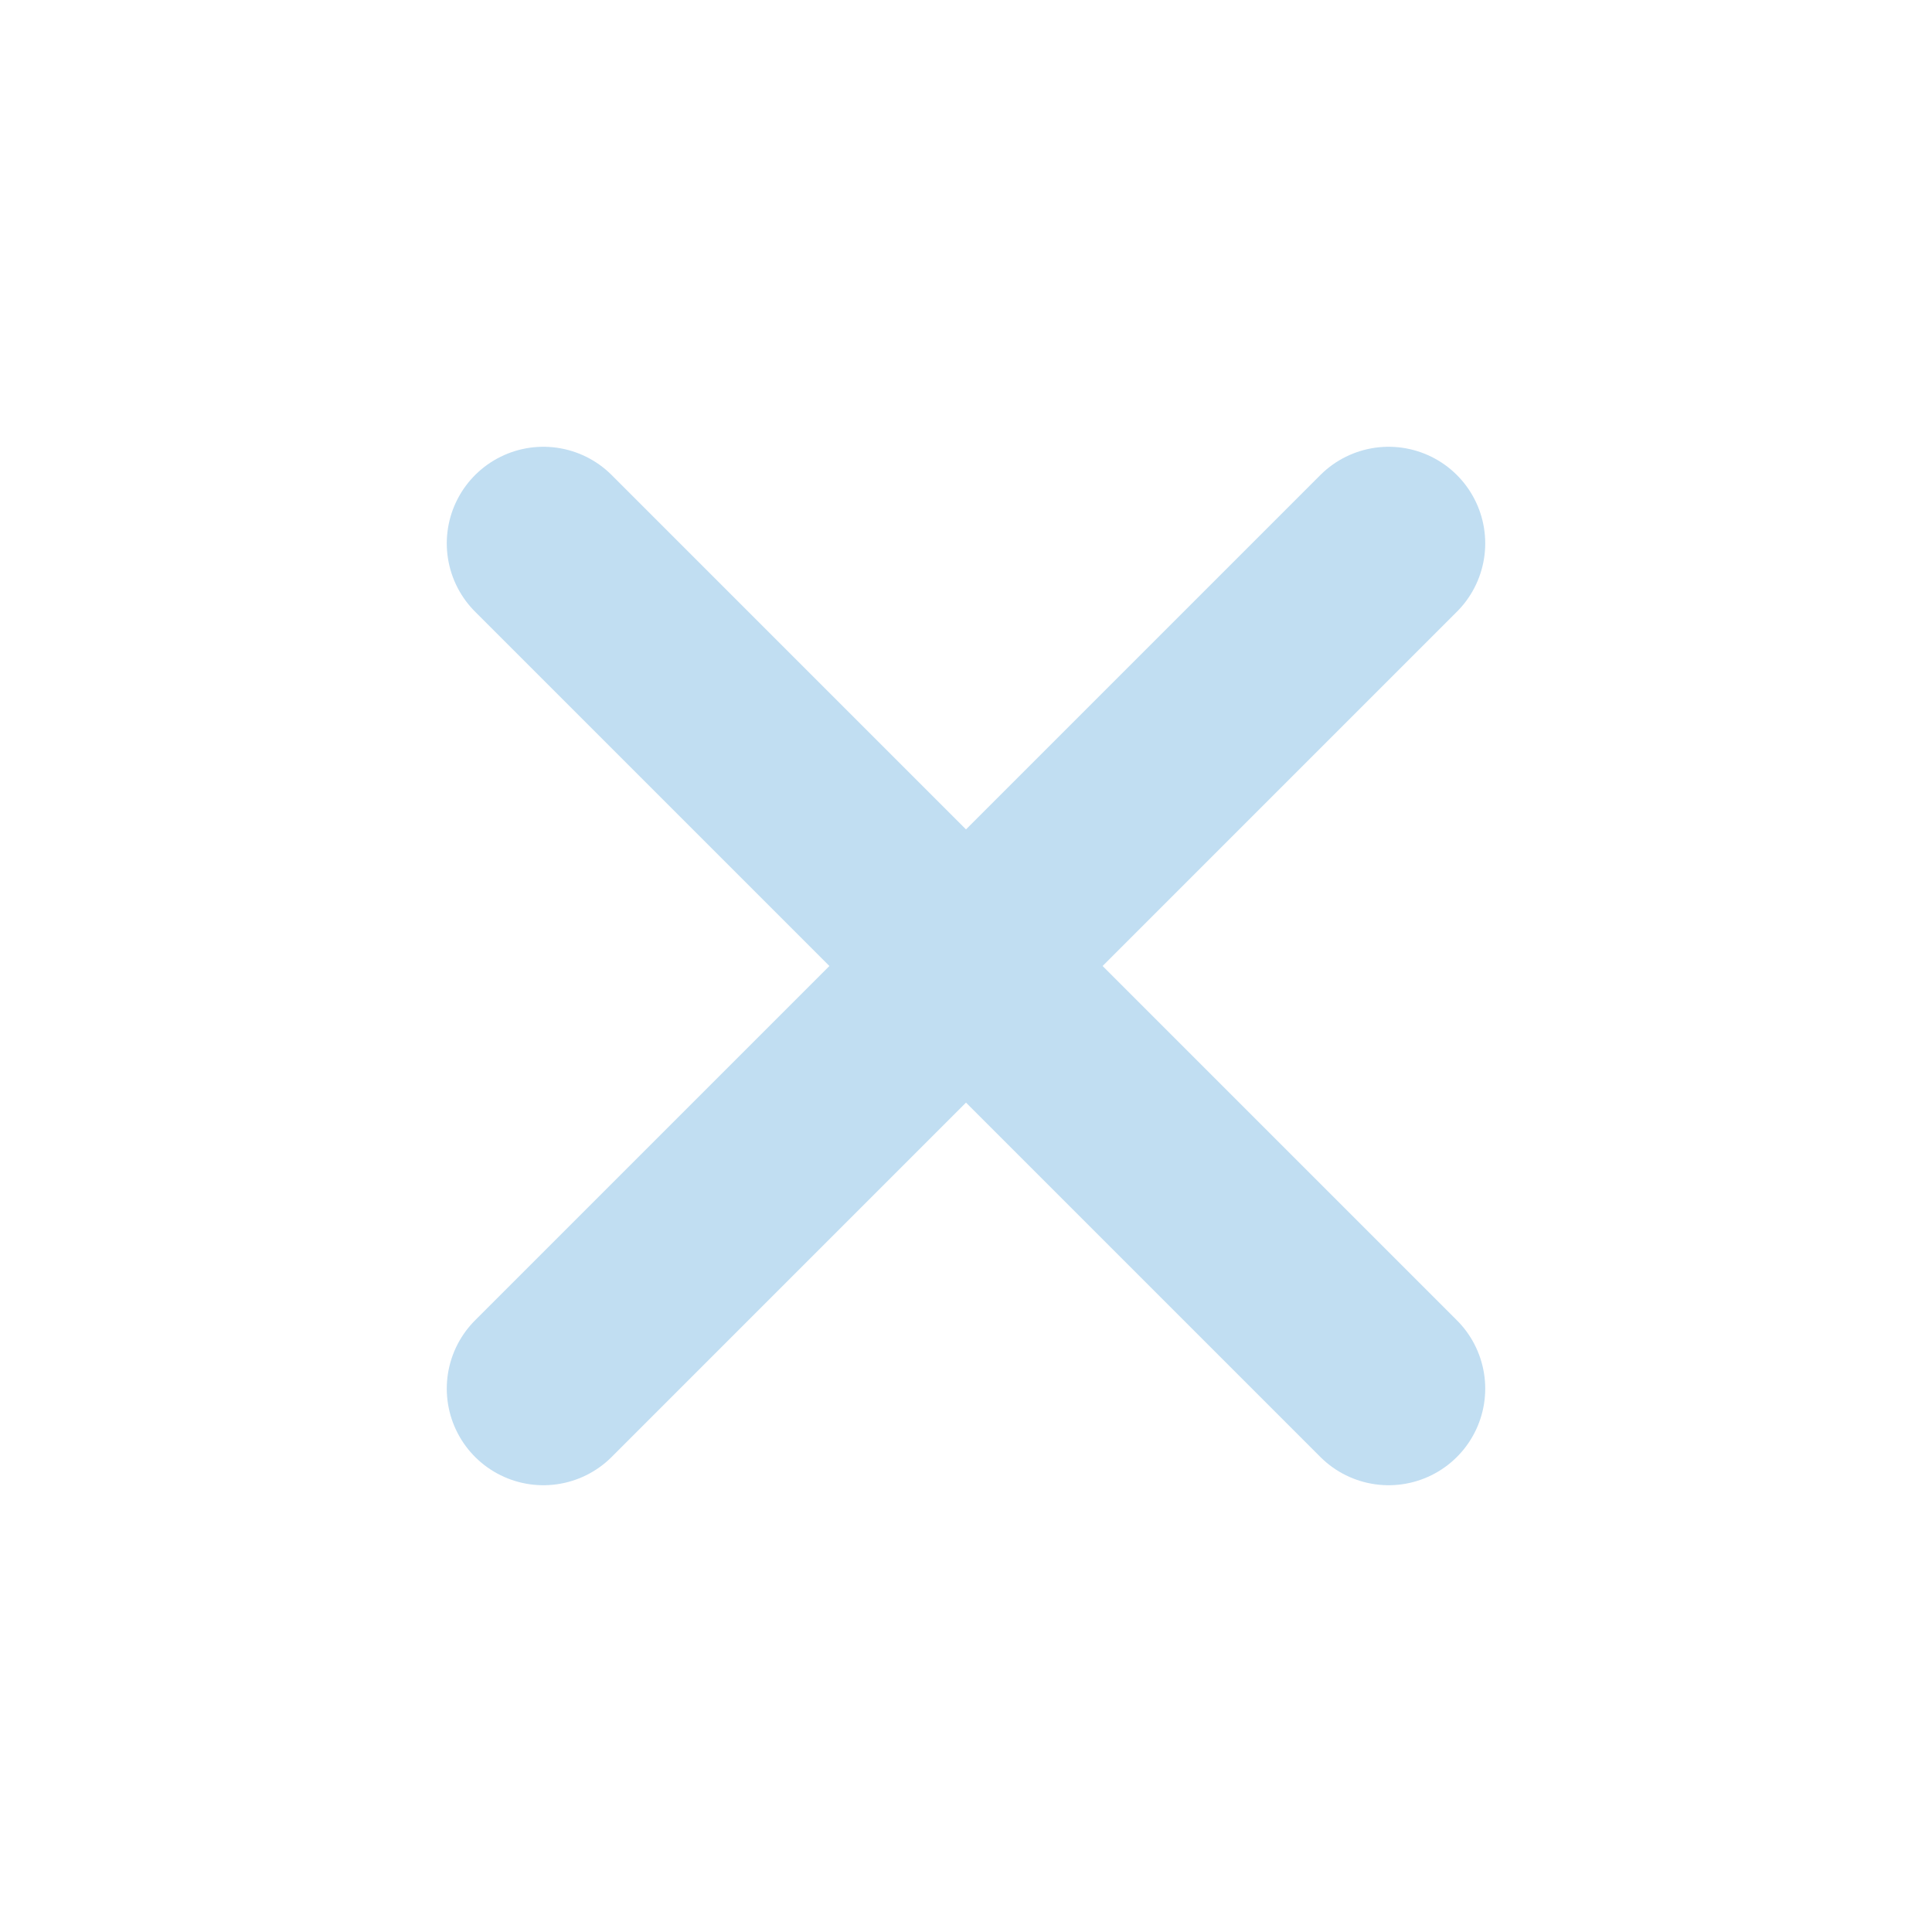
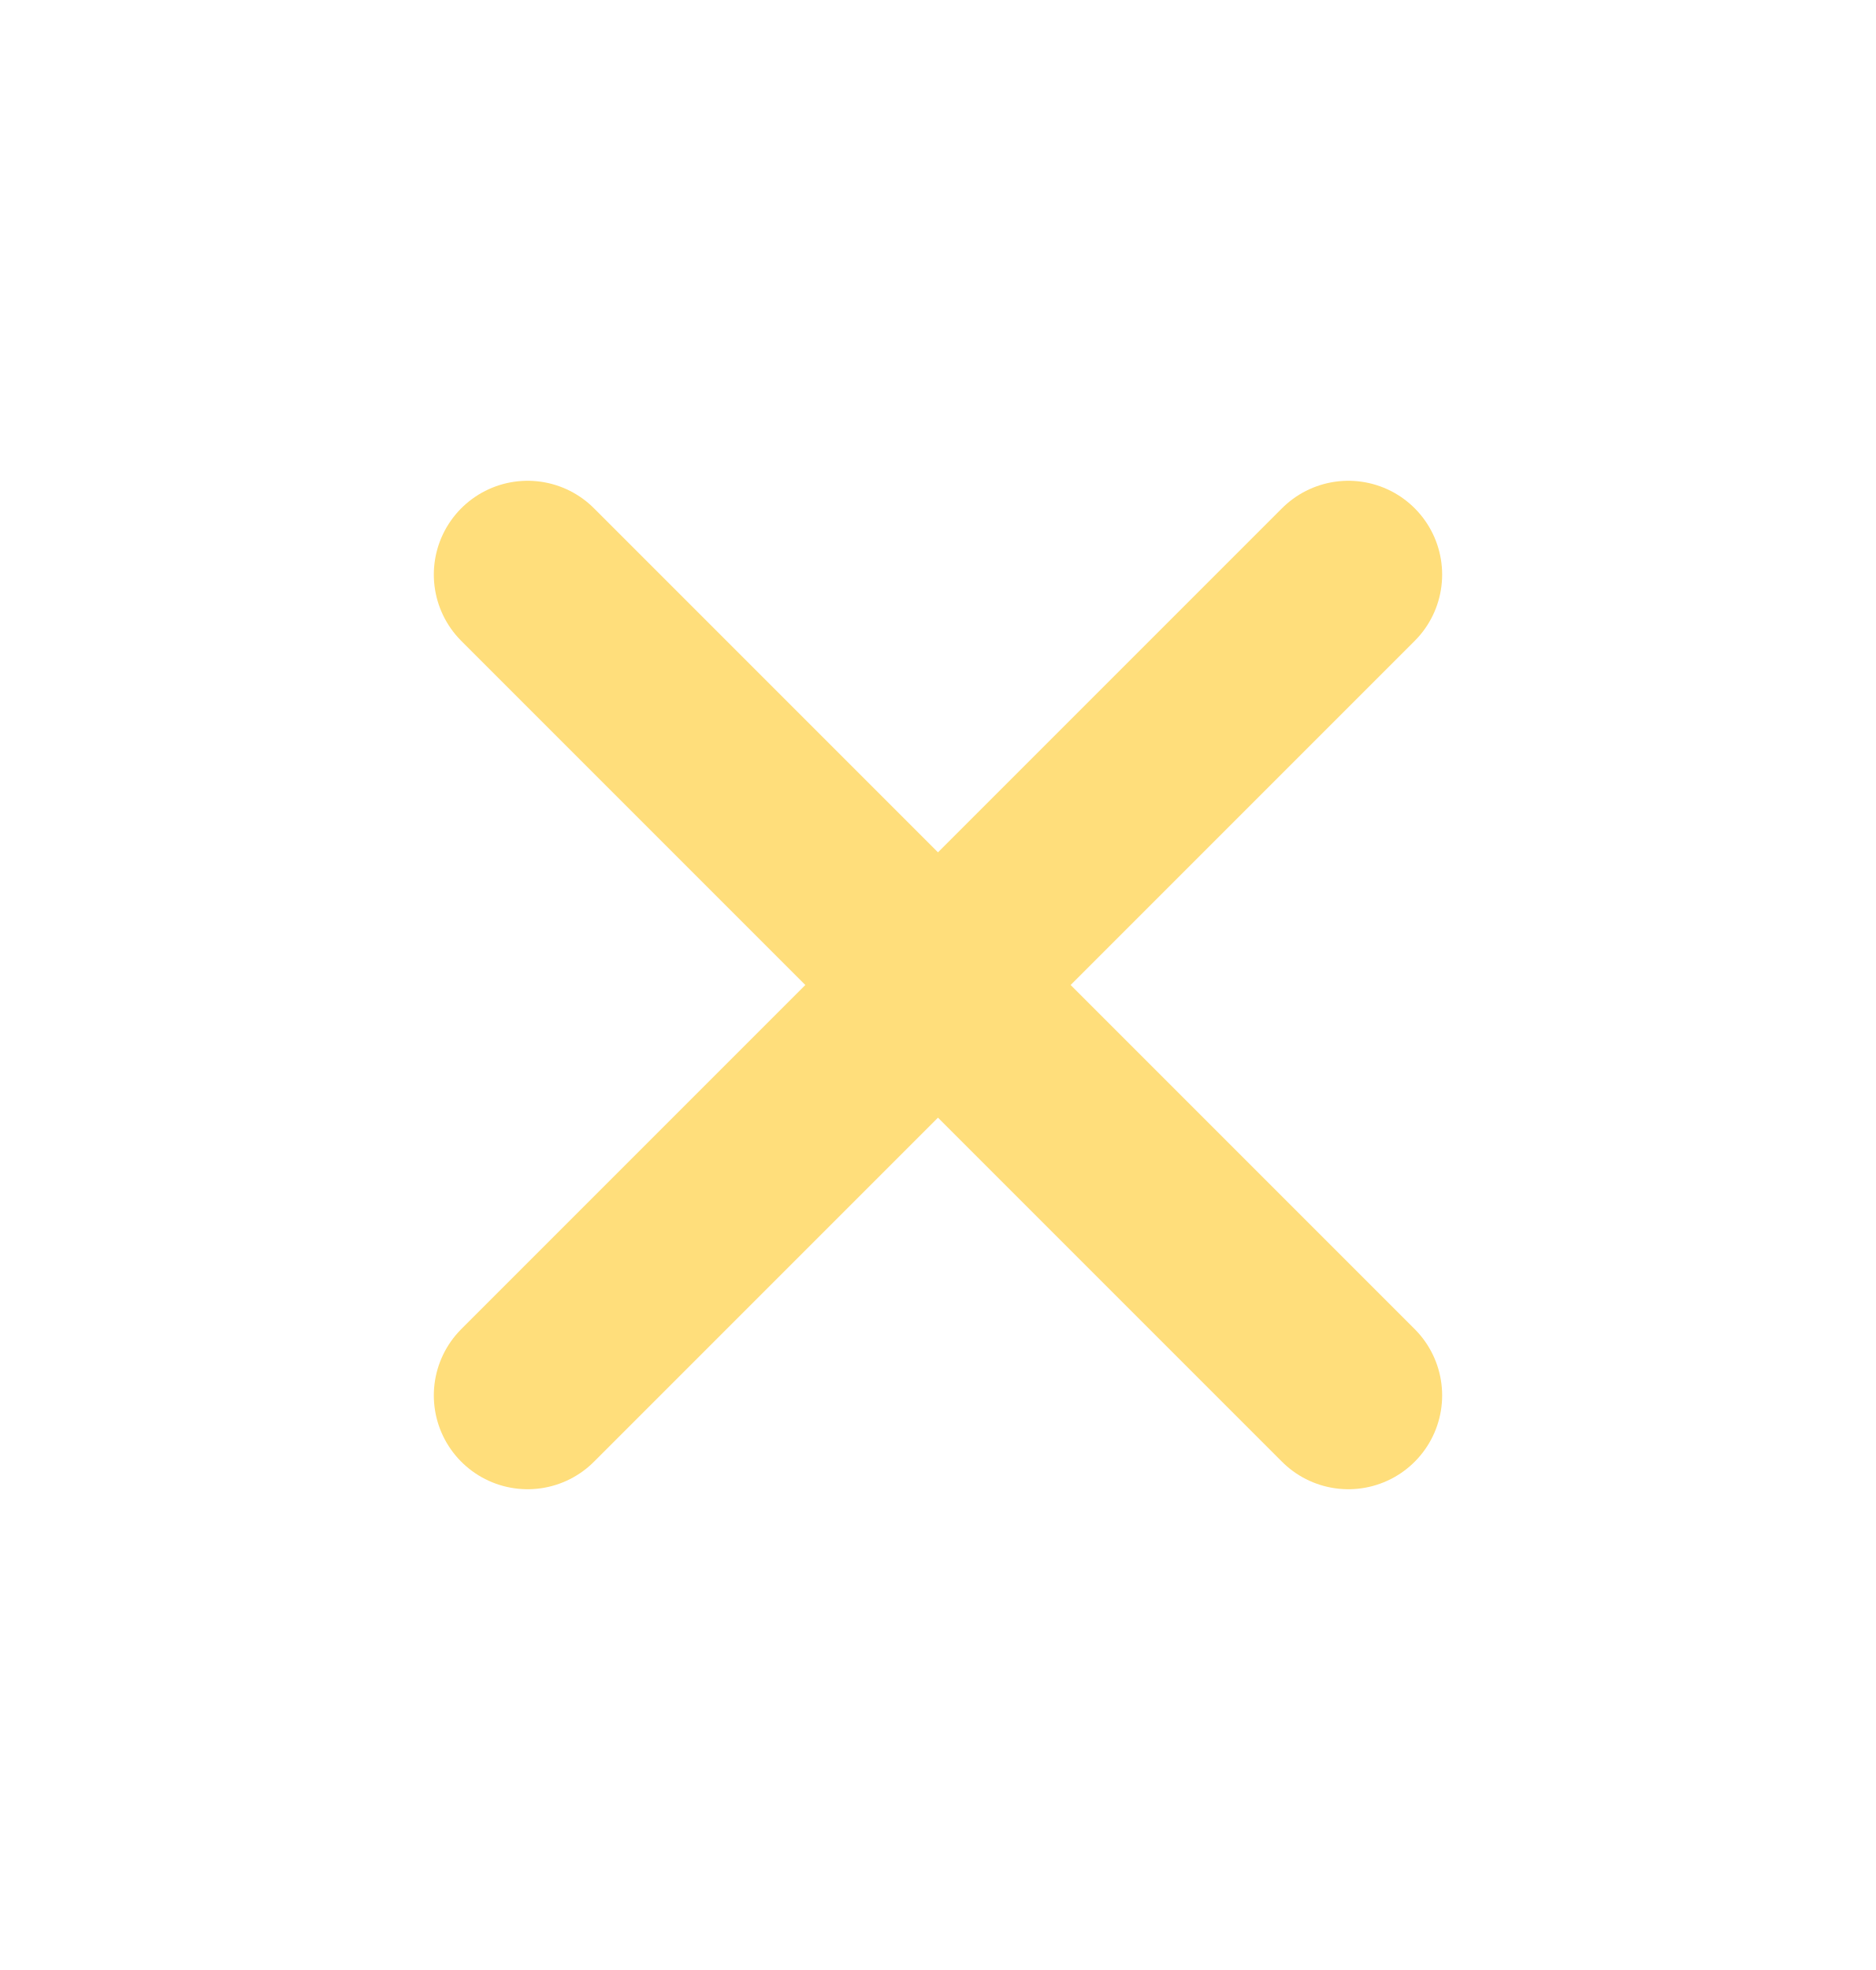
- <svg xmlns="http://www.w3.org/2000/svg" width="20" height="20" viewBox="0 0 20 20" fill="none">
-   <path d="M14.375 14.375L5.625 5.625M5.625 14.375L14.375 5.625L5.625 14.375Z" stroke="#C1DEF2" stroke-width="2" stroke-linecap="round" stroke-linejoin="round" />
+ <svg xmlns="http://www.w3.org/2000/svg" width="20" height="21" viewBox="0 0 20 21" fill="none">
+   <path d="M14.375 14.875L5.625 6.125M5.625 14.875L14.375 6.125L5.625 14.875Z" stroke="#FFDE7B" stroke-width="2" stroke-linecap="round" stroke-linejoin="round" />
</svg>
